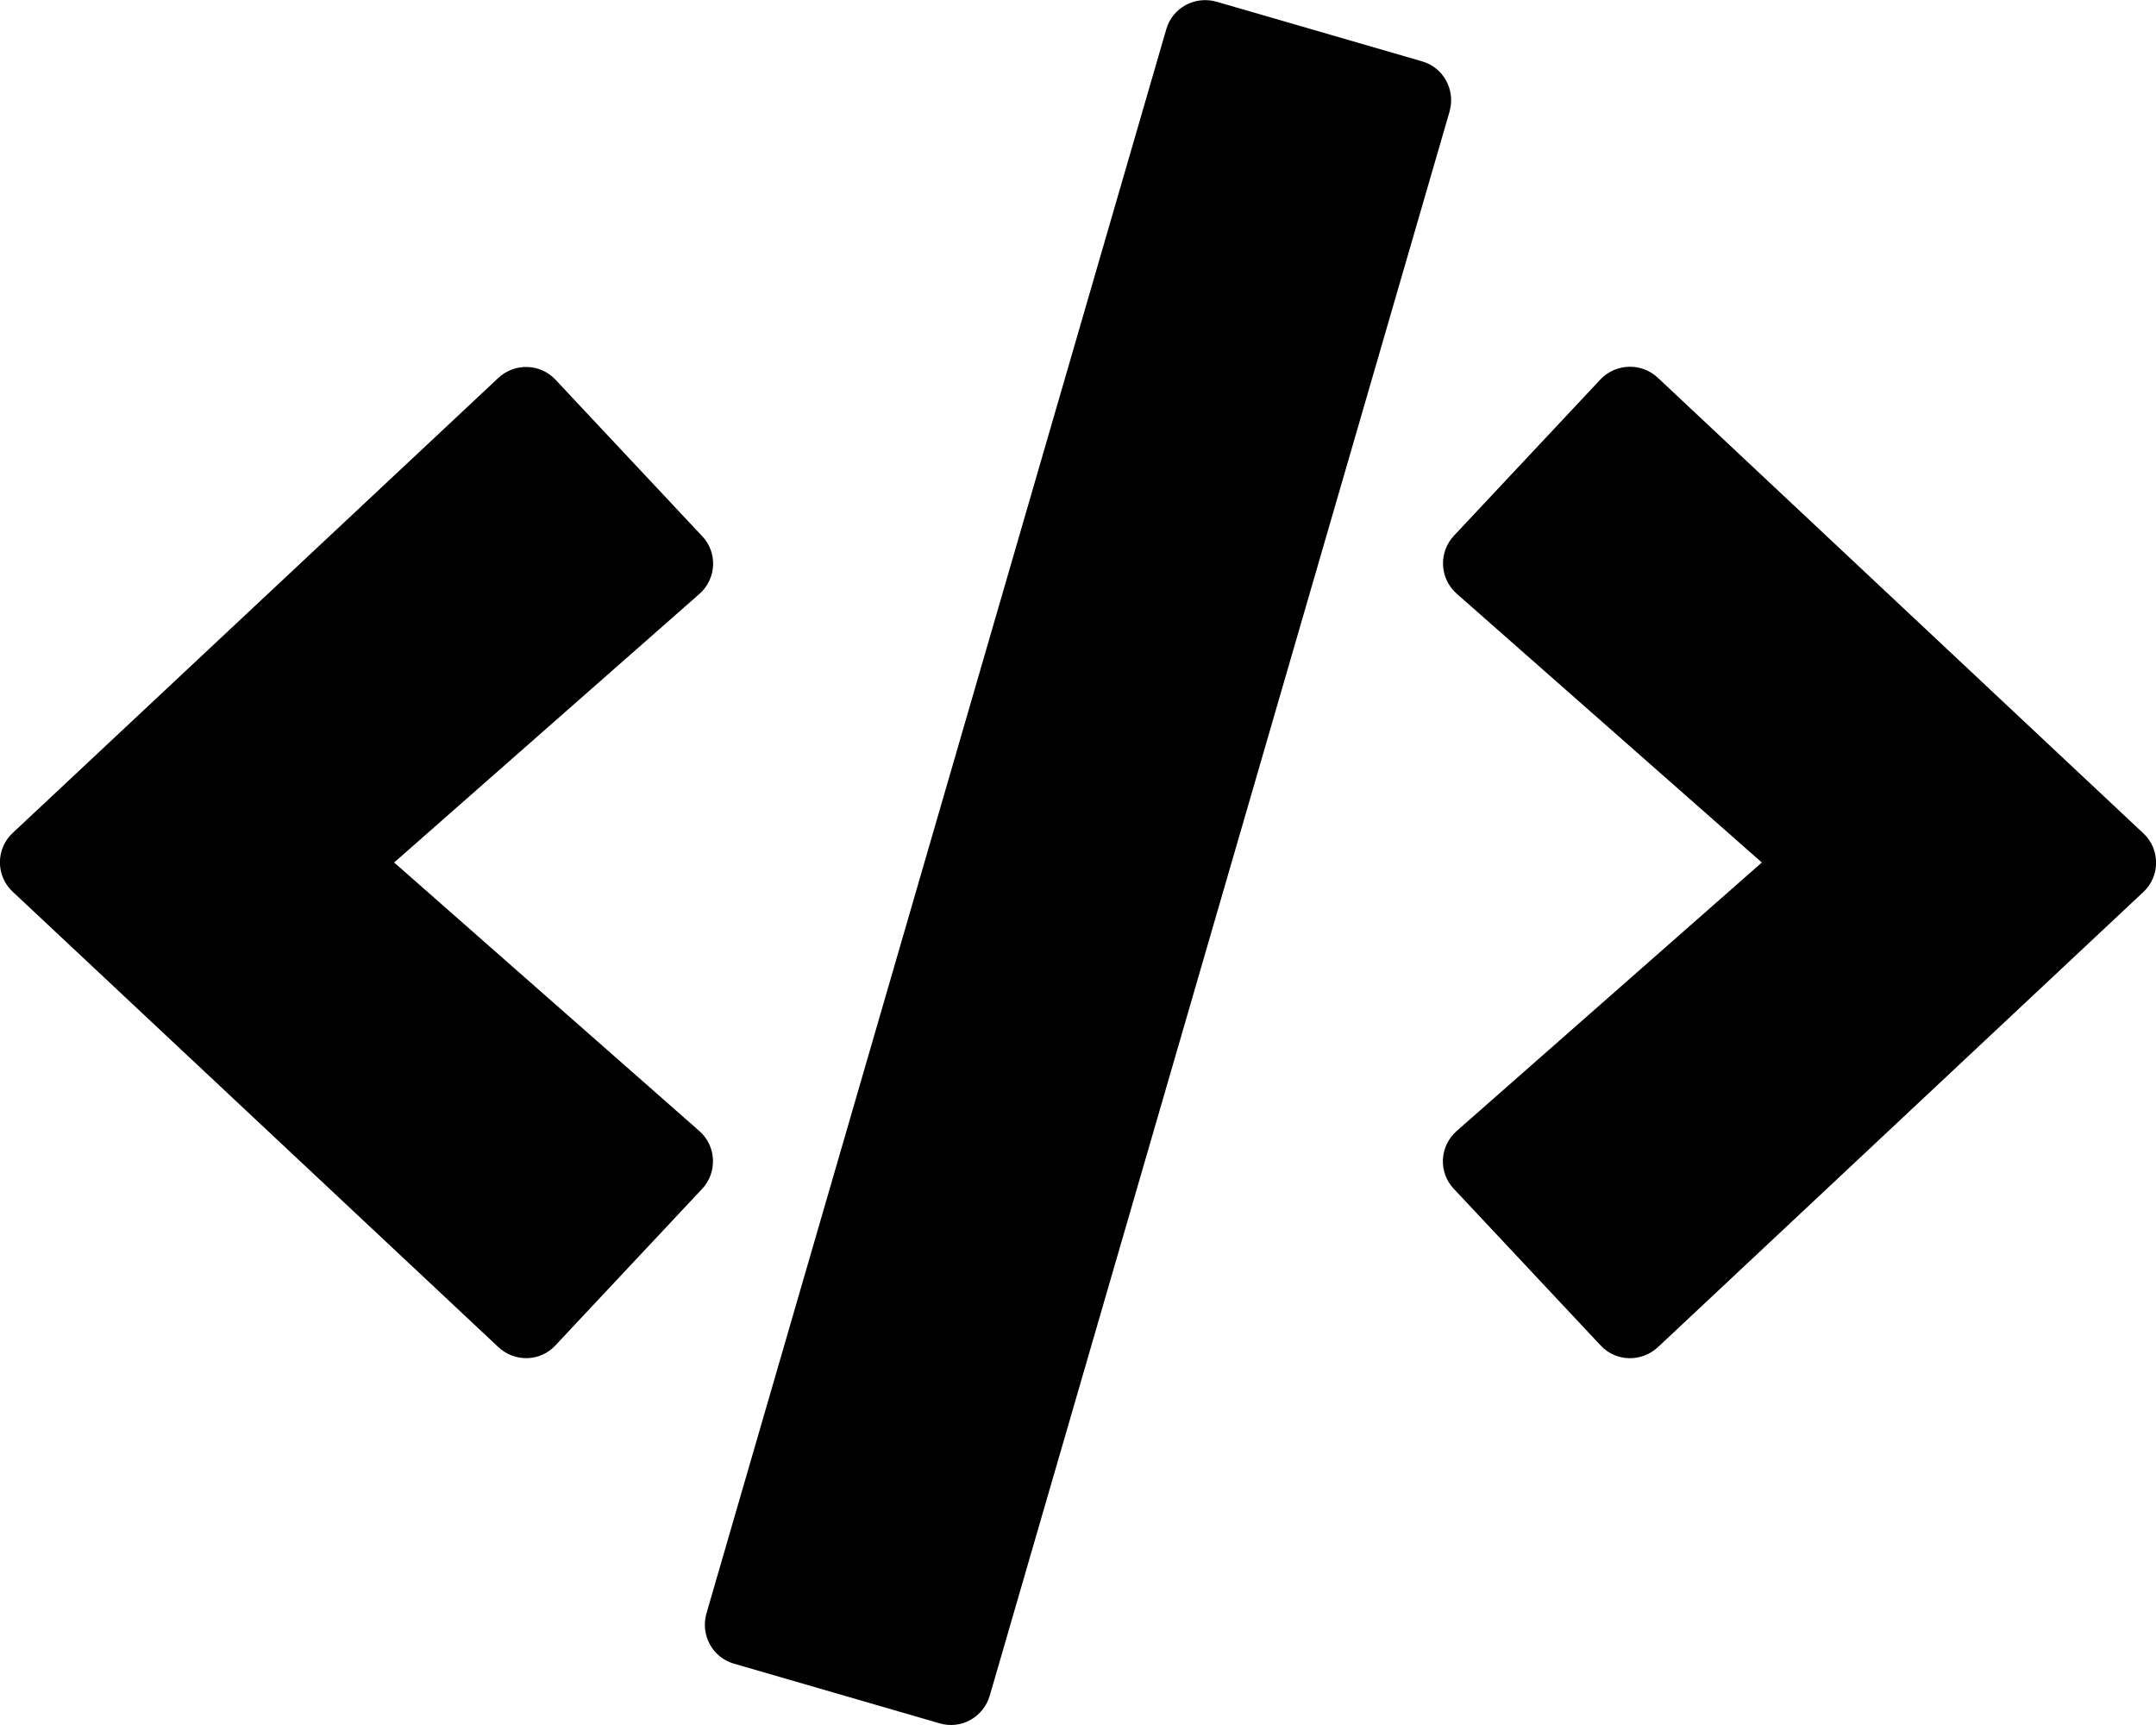
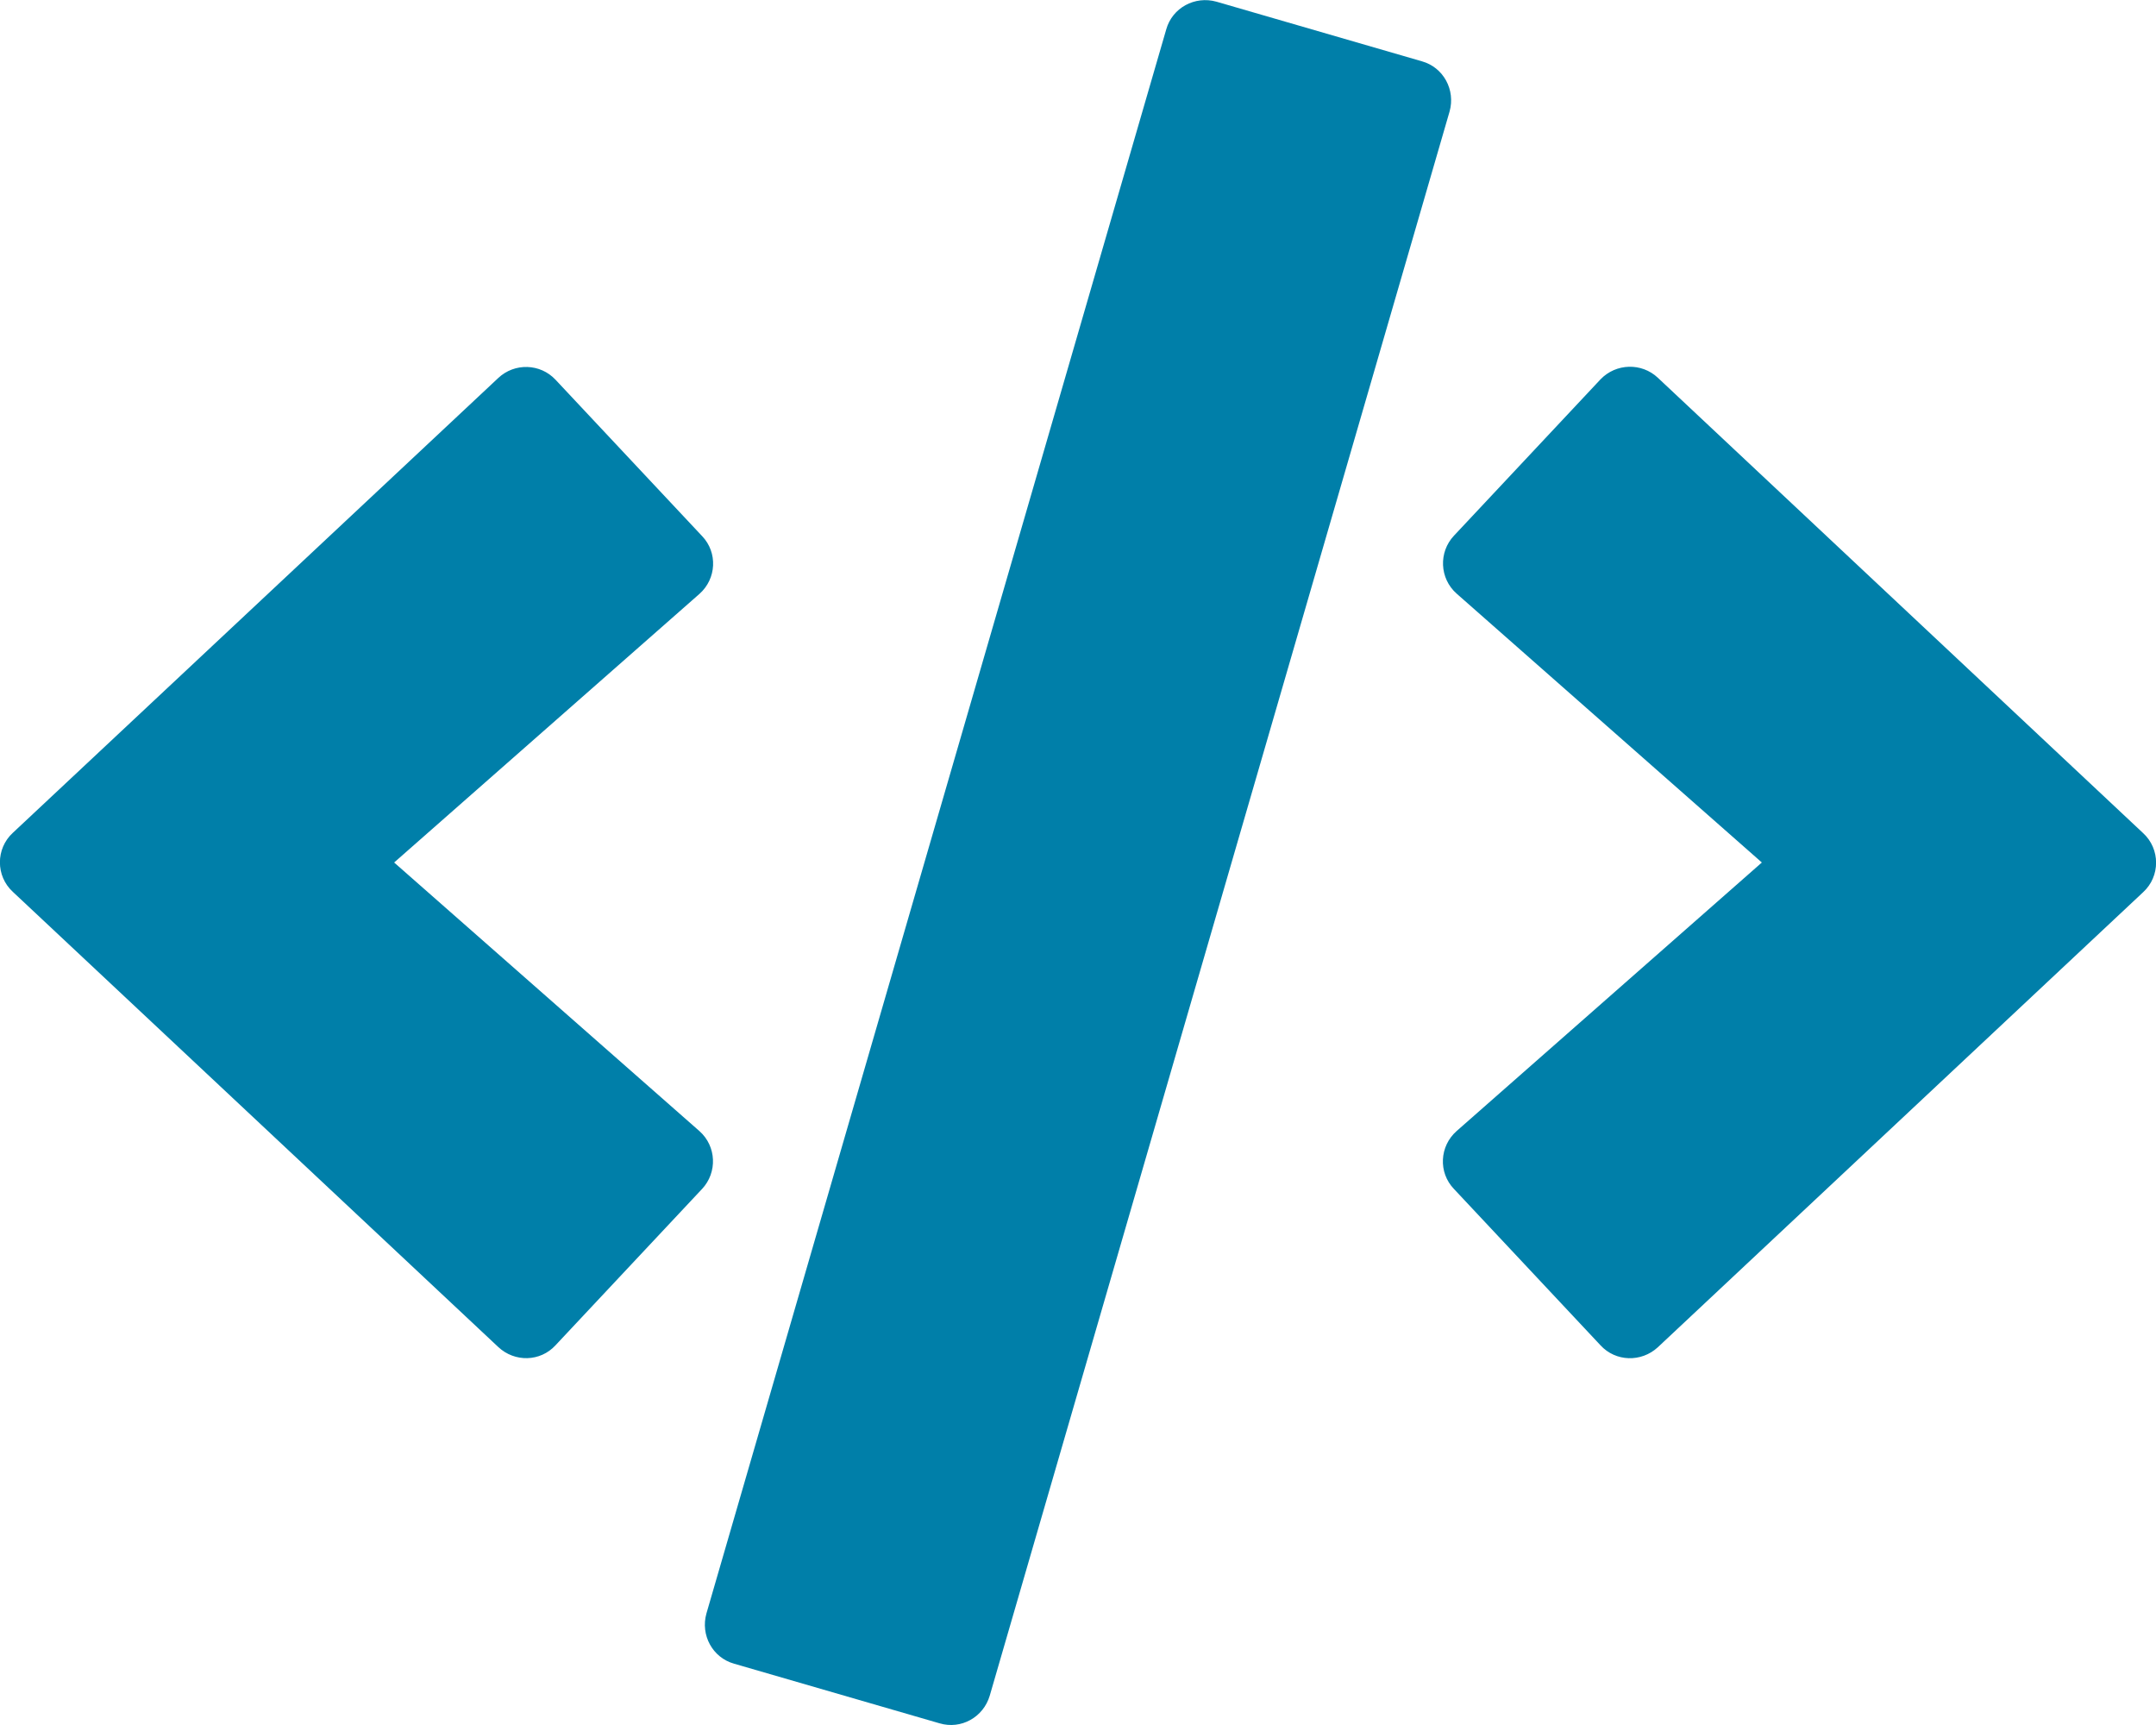
<svg xmlns="http://www.w3.org/2000/svg" aria-hidden="true" focusable="false" data-prefix="fas" data-icon="code" class="svg-inline--fa fa-code fa-w-20" role="img" viewBox="0 0 640 512">
-   <path fill="currentColor" d="M278.9 511.5l-61-17.7c-6.4-1.8-10-8.5-8.2-14.9L346.2 8.7c1.8-6.4 8.5-10 14.9-8.2l61 17.7c6.4 1.8 10 8.5 8.2 14.9L293.8 503.3c-1.9 6.4-8.5 10.1-14.9 8.2zm-114-112.2l43.5-46.4c4.6-4.9 4.3-12.7-.8-17.2L117 256l90.6-79.7c5.1-4.5 5.5-12.3.8-17.2l-43.5-46.4c-4.5-4.8-12.1-5.1-17-.5L3.8 247.2c-5.1 4.7-5.1 12.8 0 17.5l144.1 135.1c4.9 4.6 12.5 4.4 17-.5zm327.2.6l144.1-135.1c5.1-4.7 5.1-12.8 0-17.5L492.1 112.1c-4.8-4.5-12.4-4.3-17 .5L431.6 159c-4.6 4.9-4.3 12.7.8 17.2L523 256l-90.6 79.7c-5.1 4.5-5.5 12.3-.8 17.2l43.5 46.4c4.5 4.9 12.1 5.1 17 .6z" />
+   <path fill="#007FA9" d="M278.9 511.5l-61-17.7c-6.4-1.8-10-8.5-8.2-14.9L346.2 8.7c1.8-6.4 8.5-10 14.9-8.2l61 17.7c6.4 1.8 10 8.5 8.2 14.9L293.8 503.3c-1.9 6.4-8.5 10.1-14.9 8.2zm-114-112.2l43.5-46.4c4.6-4.9 4.3-12.7-.8-17.2L117 256l90.6-79.7c5.1-4.5 5.5-12.3.8-17.2l-43.5-46.4c-4.5-4.8-12.1-5.1-17-.5L3.8 247.2c-5.1 4.7-5.1 12.8 0 17.5l144.1 135.1c4.9 4.6 12.5 4.4 17-.5zm327.2.6l144.1-135.1c5.1-4.7 5.1-12.8 0-17.5L492.1 112.1c-4.8-4.5-12.4-4.3-17 .5L431.6 159c-4.6 4.9-4.3 12.7.8 17.2L523 256l-90.6 79.7c-5.1 4.5-5.5 12.3-.8 17.2l43.5 46.4c4.5 4.9 12.1 5.1 17 .6z" />
</svg>
